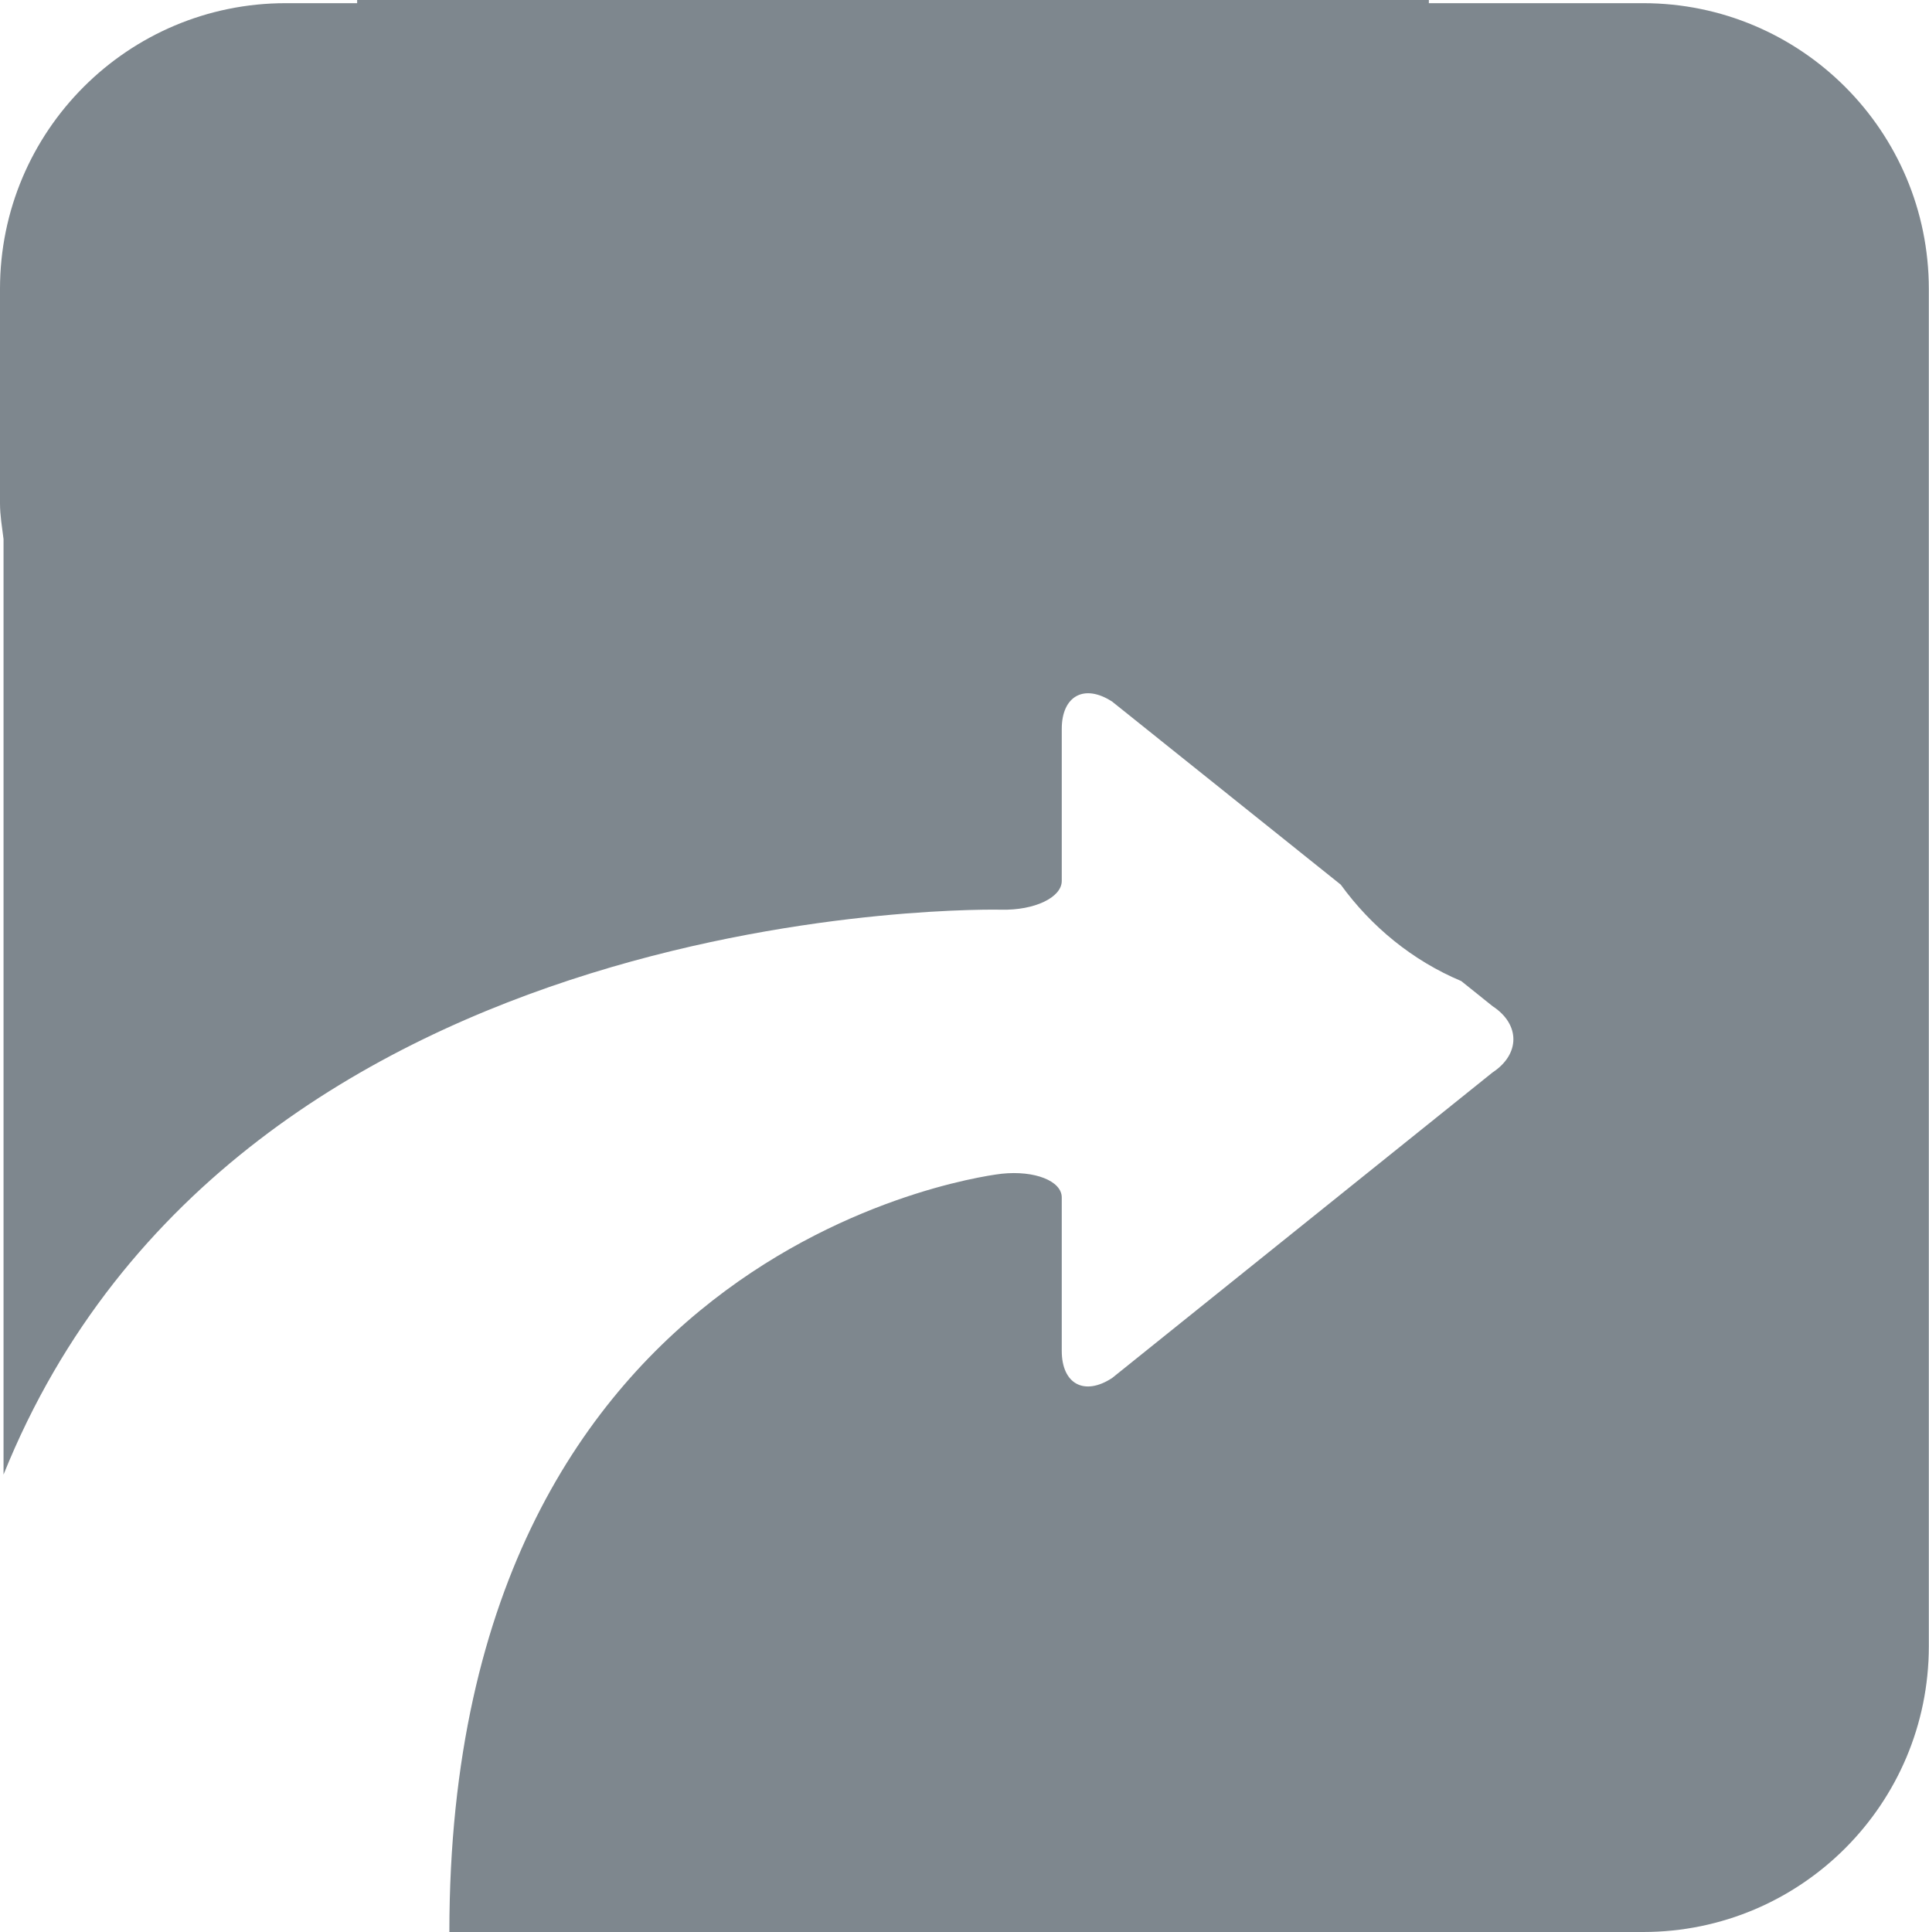
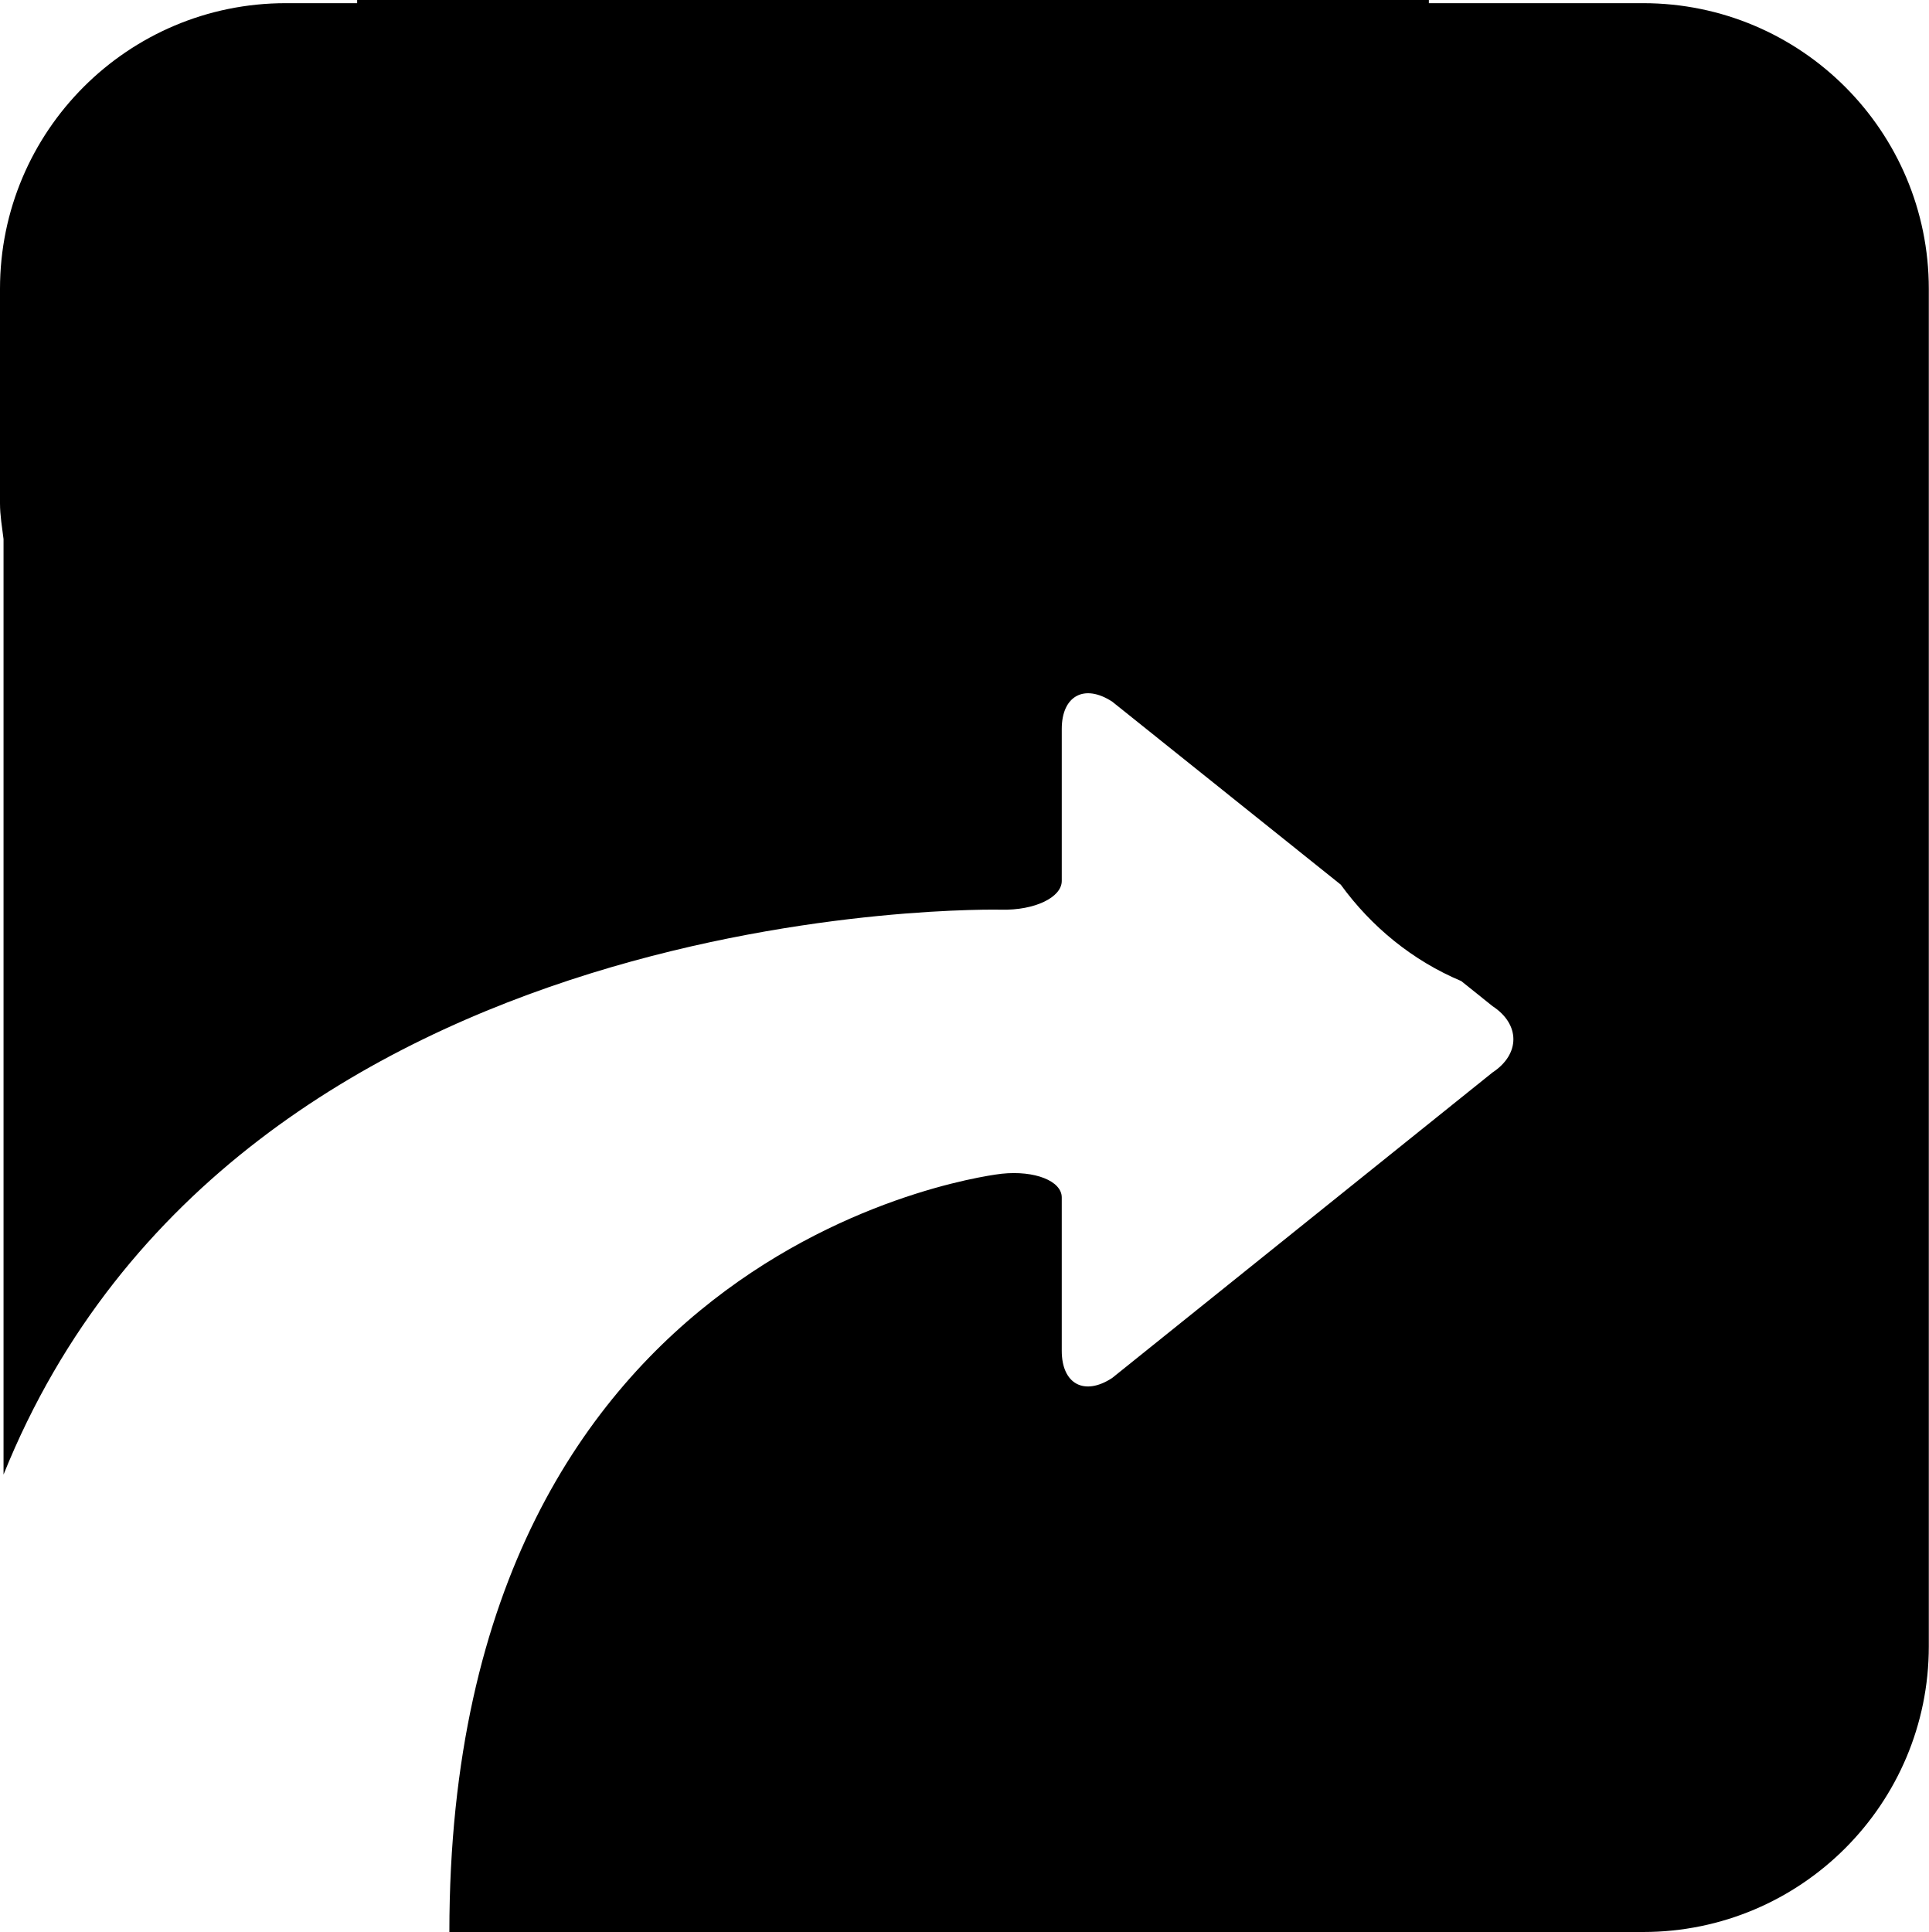
<svg xmlns="http://www.w3.org/2000/svg" version="1.1" id="Layer_1" x="0px" y="0px" width="300px" height="300.51px" viewBox="0 0 300 300.51" enable-background="new 0 0 300 300.51" xml:space="preserve">
-   <path fill-rule="evenodd" clip-rule="evenodd" fill="#7E878E" d="M300,256.074c0,24.535-19.891,44.436-44.437,44.436h-11.111  h-22.213H69.893c0-108.751,85.904-117.942,85.904-117.942c5.133-0.542,9.344,1.118,9.344,3.689c0,2.583,0,8.92,0,14.096v9.756  c0,5.176,3.516,7.063,7.834,4.231l59.172-47.528c4.319-2.843,4.319-7.487,0-10.309l-4.872-3.906  c-7.563-3.18-13.977-8.438-18.74-14.997l-35.538-28.457c-4.329-2.832-7.855-0.923-7.855,4.237v9.549c0,5.176,0,11.514,0,14.091  s-4.243,4.596-9.397,4.476c0,0-118.643-2.854-155.195,87.863v-9.376c0-5.176,0-13.618,0-18.794V83.848  C0.325,82.003,0,80.191,0,78.281V44.94C0,20.396,19.901,0.494,44.447,0.494h11.101V0h166.691v0.494h22.213h11.111  C280.109,0.494,300,20.396,300,44.94v33.341v33.324v133.346C300,244.951,300,252.211,300,256.074L300,256.074z" />
+   <path fill-rule="evenodd" clip-rule="evenodd" fill="inherit" d="M300,256.074c0,24.535-19.891,44.436-44.437,44.436h-11.111  h-22.213H69.893c0-108.751,85.904-117.942,85.904-117.942c5.133-0.542,9.344,1.118,9.344,3.689c0,2.583,0,8.92,0,14.096v9.756  c0,5.176,3.516,7.063,7.834,4.231l59.172-47.528c4.319-2.843,4.319-7.487,0-10.309l-4.872-3.906  c-7.563-3.18-13.977-8.438-18.74-14.997l-35.538-28.457c-4.329-2.832-7.855-0.923-7.855,4.237v9.549c0,5.176,0,11.514,0,14.091  s-4.243,4.596-9.397,4.476c0,0-118.643-2.854-155.195,87.863v-9.376c0-5.176,0-13.618,0-18.794V83.848  C0.325,82.003,0,80.191,0,78.281V44.94C0,20.396,19.901,0.494,44.447,0.494h11.101V0h166.691v0.494h22.213h11.111  C280.109,0.494,300,20.396,300,44.94v33.341v33.324v133.346C300,244.951,300,252.211,300,256.074L300,256.074z" />
</svg>
